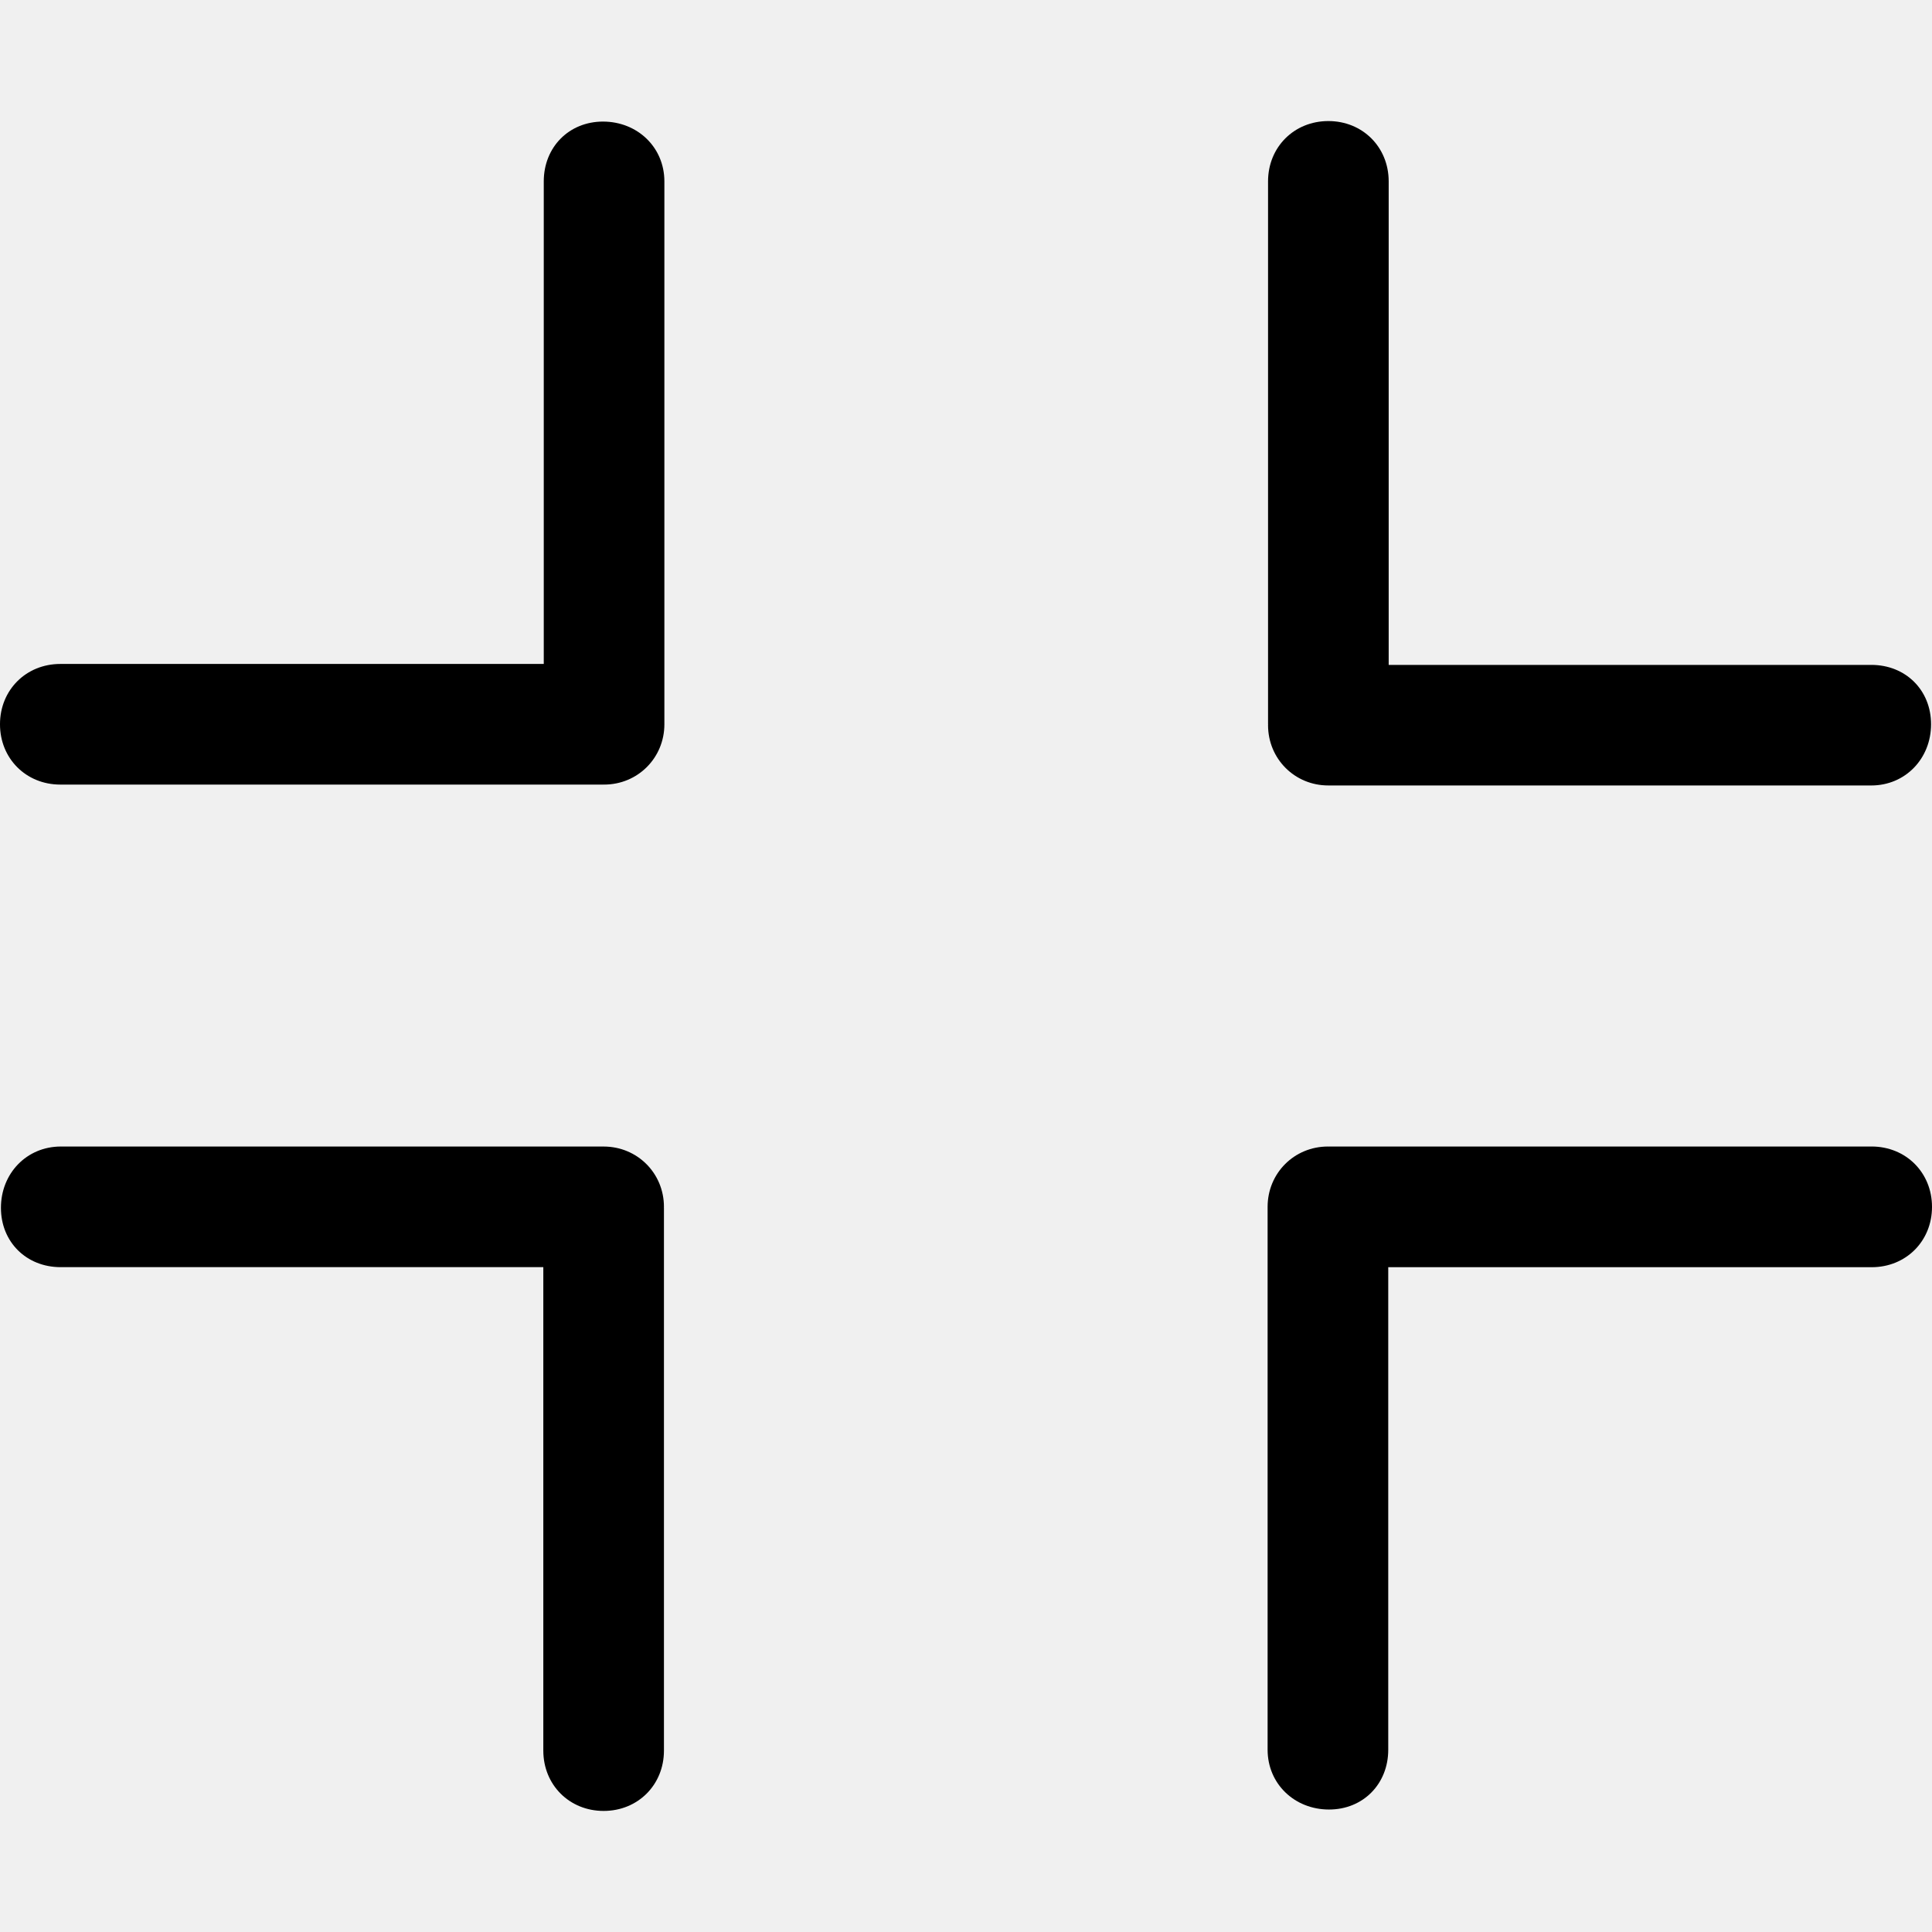
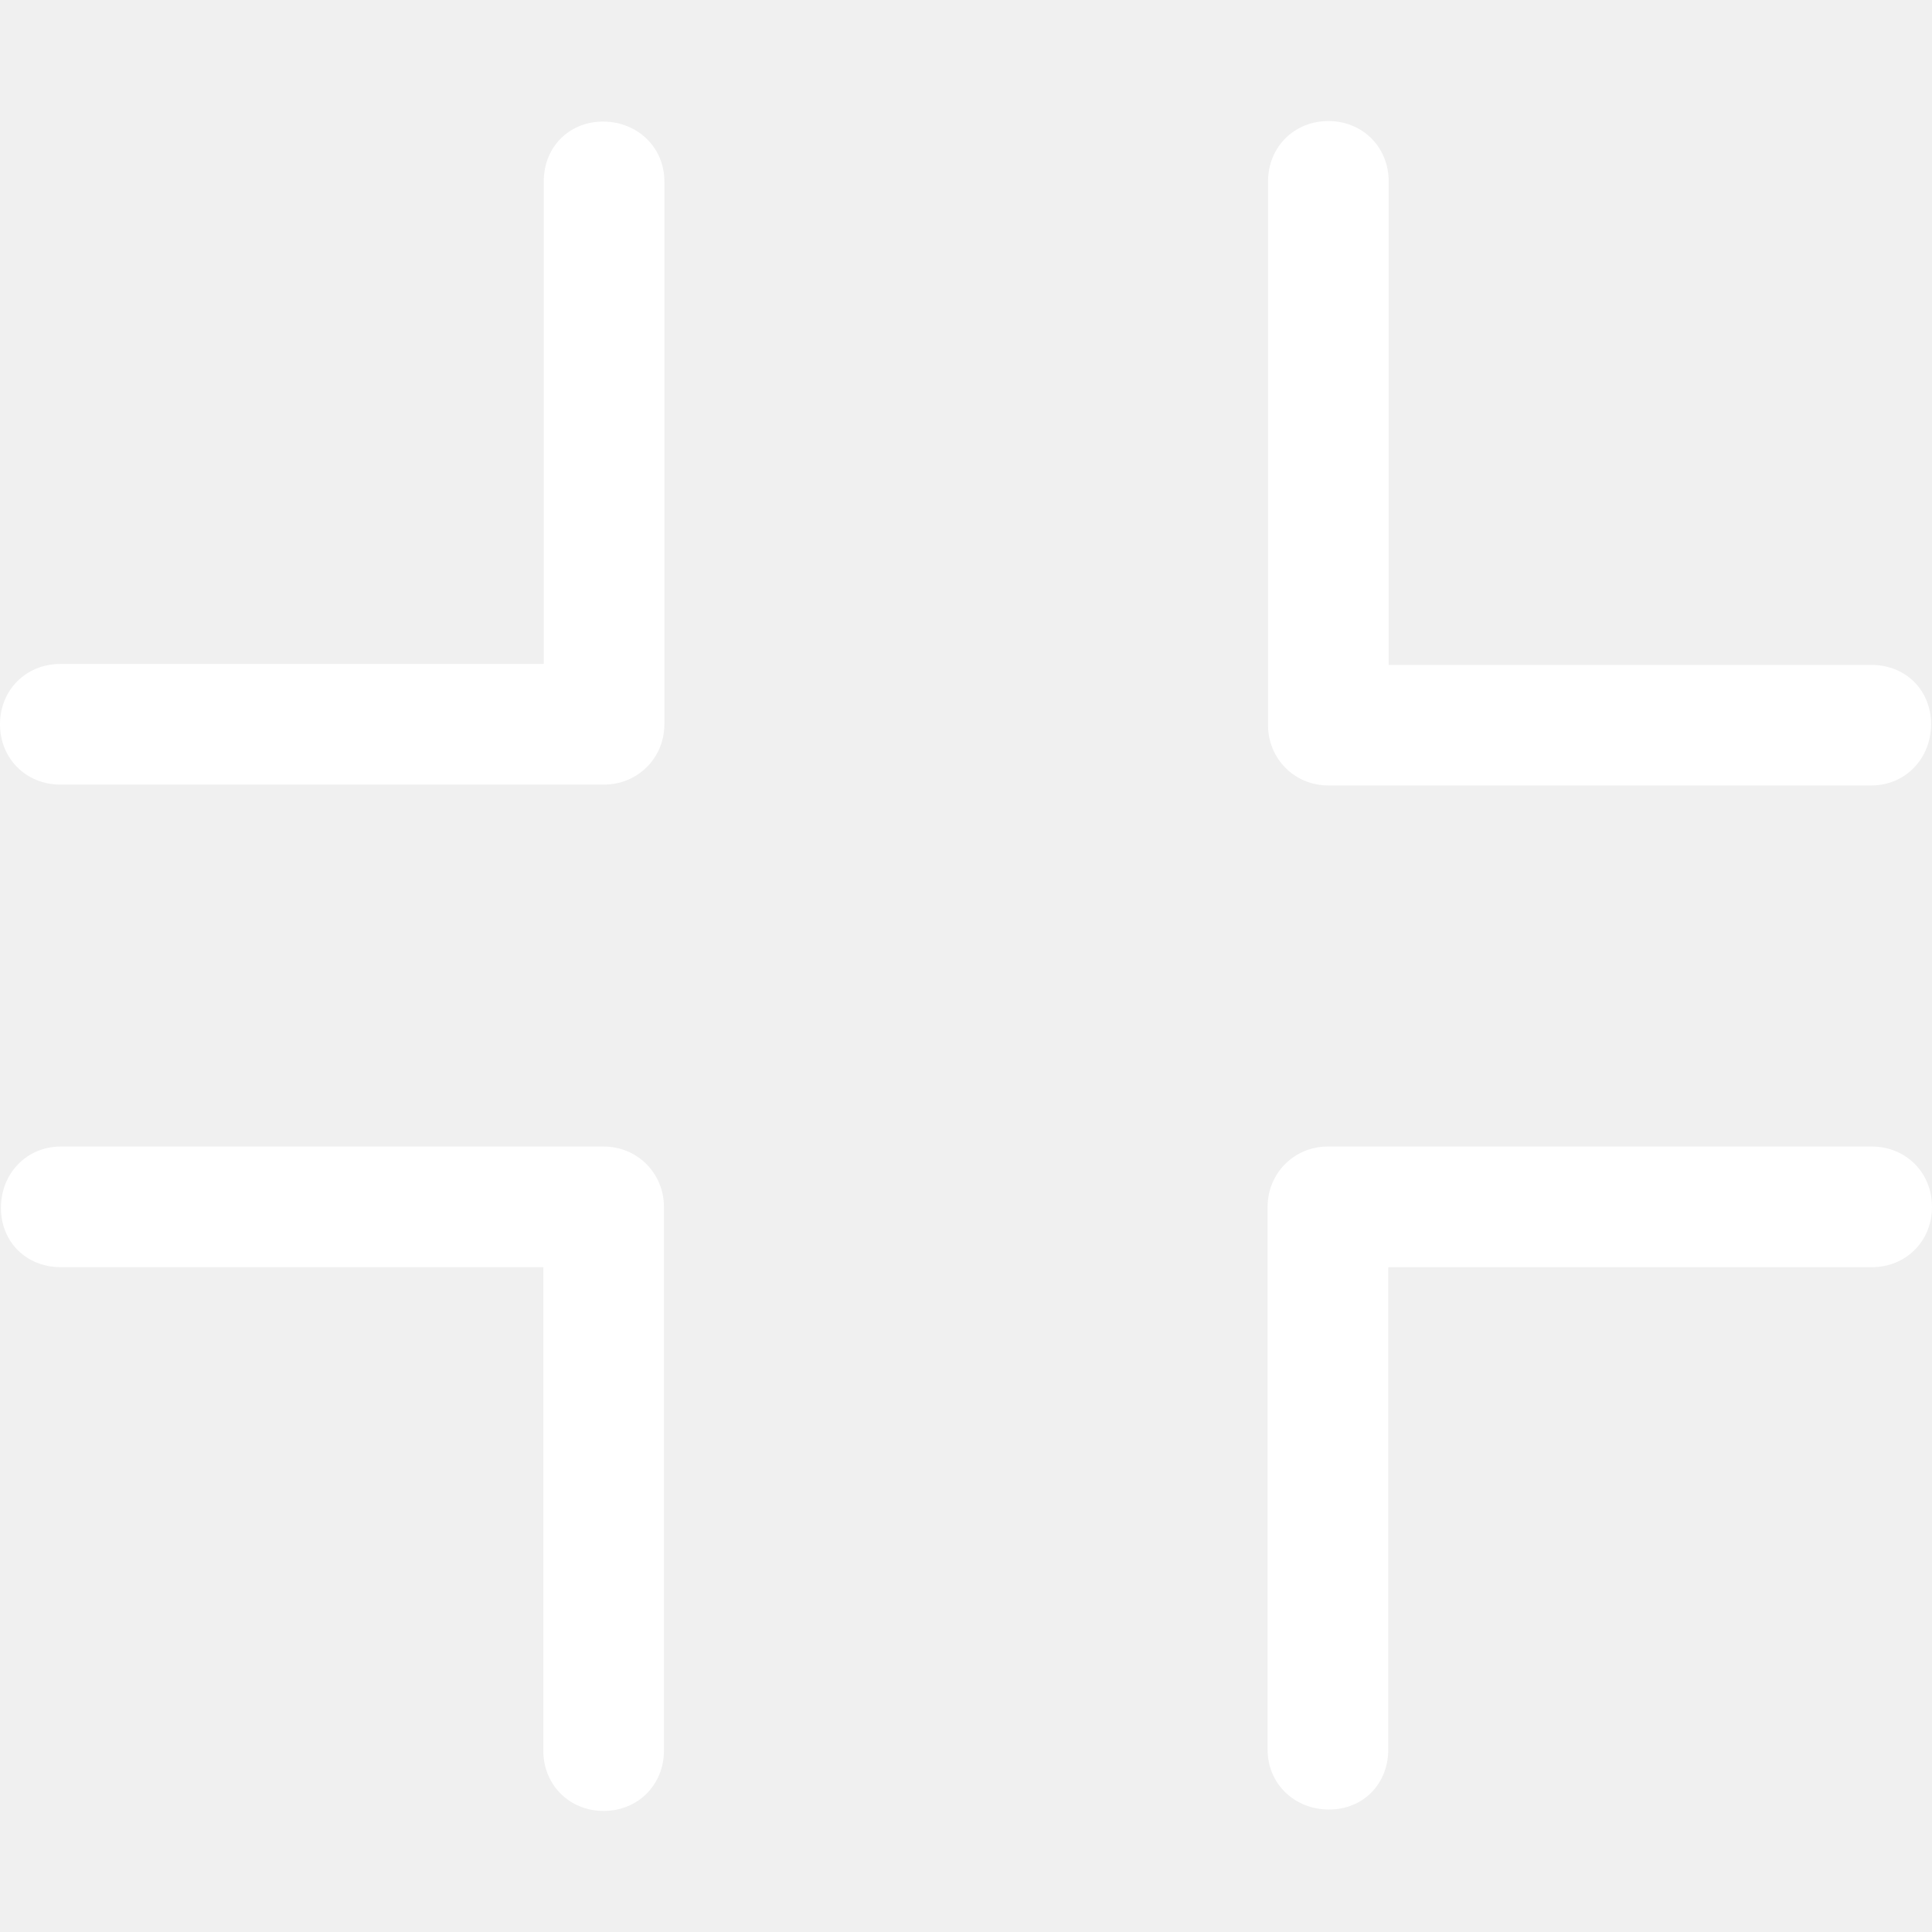
- <svg xmlns="http://www.w3.org/2000/svg" enable-background="new 0 0 385.331 385.331" version="1.1" viewBox="0 0 385.331 385.331" xml:space="preserve">
-   <path d="m264.94 156.66h108.27c6.833 0 11.934-5.39 11.934-12.211 0-6.833-5.101-11.85-11.934-11.838h-96.242v-96.435c0-6.833-5.197-12.03-12.03-12.03s-12.03 5.197-12.03 12.03v108.27c0 0.036 0.012 0.06 0.012 0.084 0 0.036-0.012 0.06-0.012 0.096-1e-3 6.713 5.316 12.043 12.029 12.031z" />
-   <path d="m120.29 24.247c-6.821 0-11.838 5.113-11.838 11.934v96.242h-96.423c-6.833 0-12.03 5.197-12.03 12.03s5.197 12.03 12.03 12.03h108.27c0.036 0 0.06-0.012 0.084-0.012 0.036 0 0.06 0.012 0.096 0.012 6.713 0 12.03-5.317 12.03-12.03v-108.27c1e-3 -6.821-5.389-11.922-12.222-11.934z" />
-   <path d="m120.39 228.67h-108.27c-6.833 0.012-11.934 5.39-11.934 12.223s5.101 11.85 11.934 11.838h96.242v96.423c0 6.833 5.197 12.03 12.03 12.03s12.03-5.197 12.03-12.03v-108.27c0-0.036-0.012-0.06-0.012-0.084 0-0.036 0.012-0.06 0.012-0.096 1e-3 -6.714-5.317-12.031-12.03-12.031z" />
-   <path d="m373.3 228.67h-108.27c-0.036 0-0.06 0.012-0.084 0.012-0.036 0-0.06-0.012-0.096-0.012-6.713 0-12.03 5.317-12.03 12.03v108.27c0 6.833 5.39 11.922 12.223 11.934 6.821 0.012 11.838-5.101 11.838-11.922v-96.242h96.421c6.833 0 12.03-5.197 12.03-12.03s-5.196-12.031-12.03-12.043z" />
+ <svg xmlns="http://www.w3.org/2000/svg" version="1.1" viewBox="0 0 385.331 385.331" xml:space="preserve">
+   <path fill="white" d="m264.94 156.66h108.27c6.833 0 11.934-5.39 11.934-12.211 0-6.833-5.101-11.85-11.934-11.838h-96.242v-96.435c0-6.833-5.197-12.03-12.03-12.03s-12.03 5.197-12.03 12.03v108.27c0 0.036 0.012 0.06 0.012 0.084 0 0.036-0.012 0.06-0.012 0.096-1e-3 6.713 5.316 12.043 12.029 12.031z" />
+   <path fill="white" d="m120.29 24.247c-6.821 0-11.838 5.113-11.838 11.934v96.242h-96.423c-6.833 0-12.03 5.197-12.03 12.03s5.197 12.03 12.03 12.03h108.27c0.036 0 0.06-0.012 0.084-0.012 0.036 0 0.06 0.012 0.096 0.012 6.713 0 12.03-5.317 12.03-12.03v-108.27c1e-3 -6.821-5.389-11.922-12.222-11.934z" />
+   <path fill="white" d="m120.39 228.67h-108.27c-6.833 0.012-11.934 5.39-11.934 12.223s5.101 11.85 11.934 11.838h96.242v96.423c0 6.833 5.197 12.03 12.03 12.03s12.03-5.197 12.03-12.03v-108.27c0-0.036-0.012-0.06-0.012-0.084 0-0.036 0.012-0.06 0.012-0.096 1e-3 -6.714-5.317-12.031-12.03-12.031z" />
+   <path fill="white" d="m373.3 228.67h-108.27c-0.036 0-0.06 0.012-0.084 0.012-0.036 0-0.06-0.012-0.096-0.012-6.713 0-12.03 5.317-12.03 12.03v108.27c0 6.833 5.39 11.922 12.223 11.934 6.821 0.012 11.838-5.101 11.838-11.922v-96.242h96.421c6.833 0 12.03-5.197 12.03-12.03s-5.196-12.031-12.03-12.043z" />
</svg>
